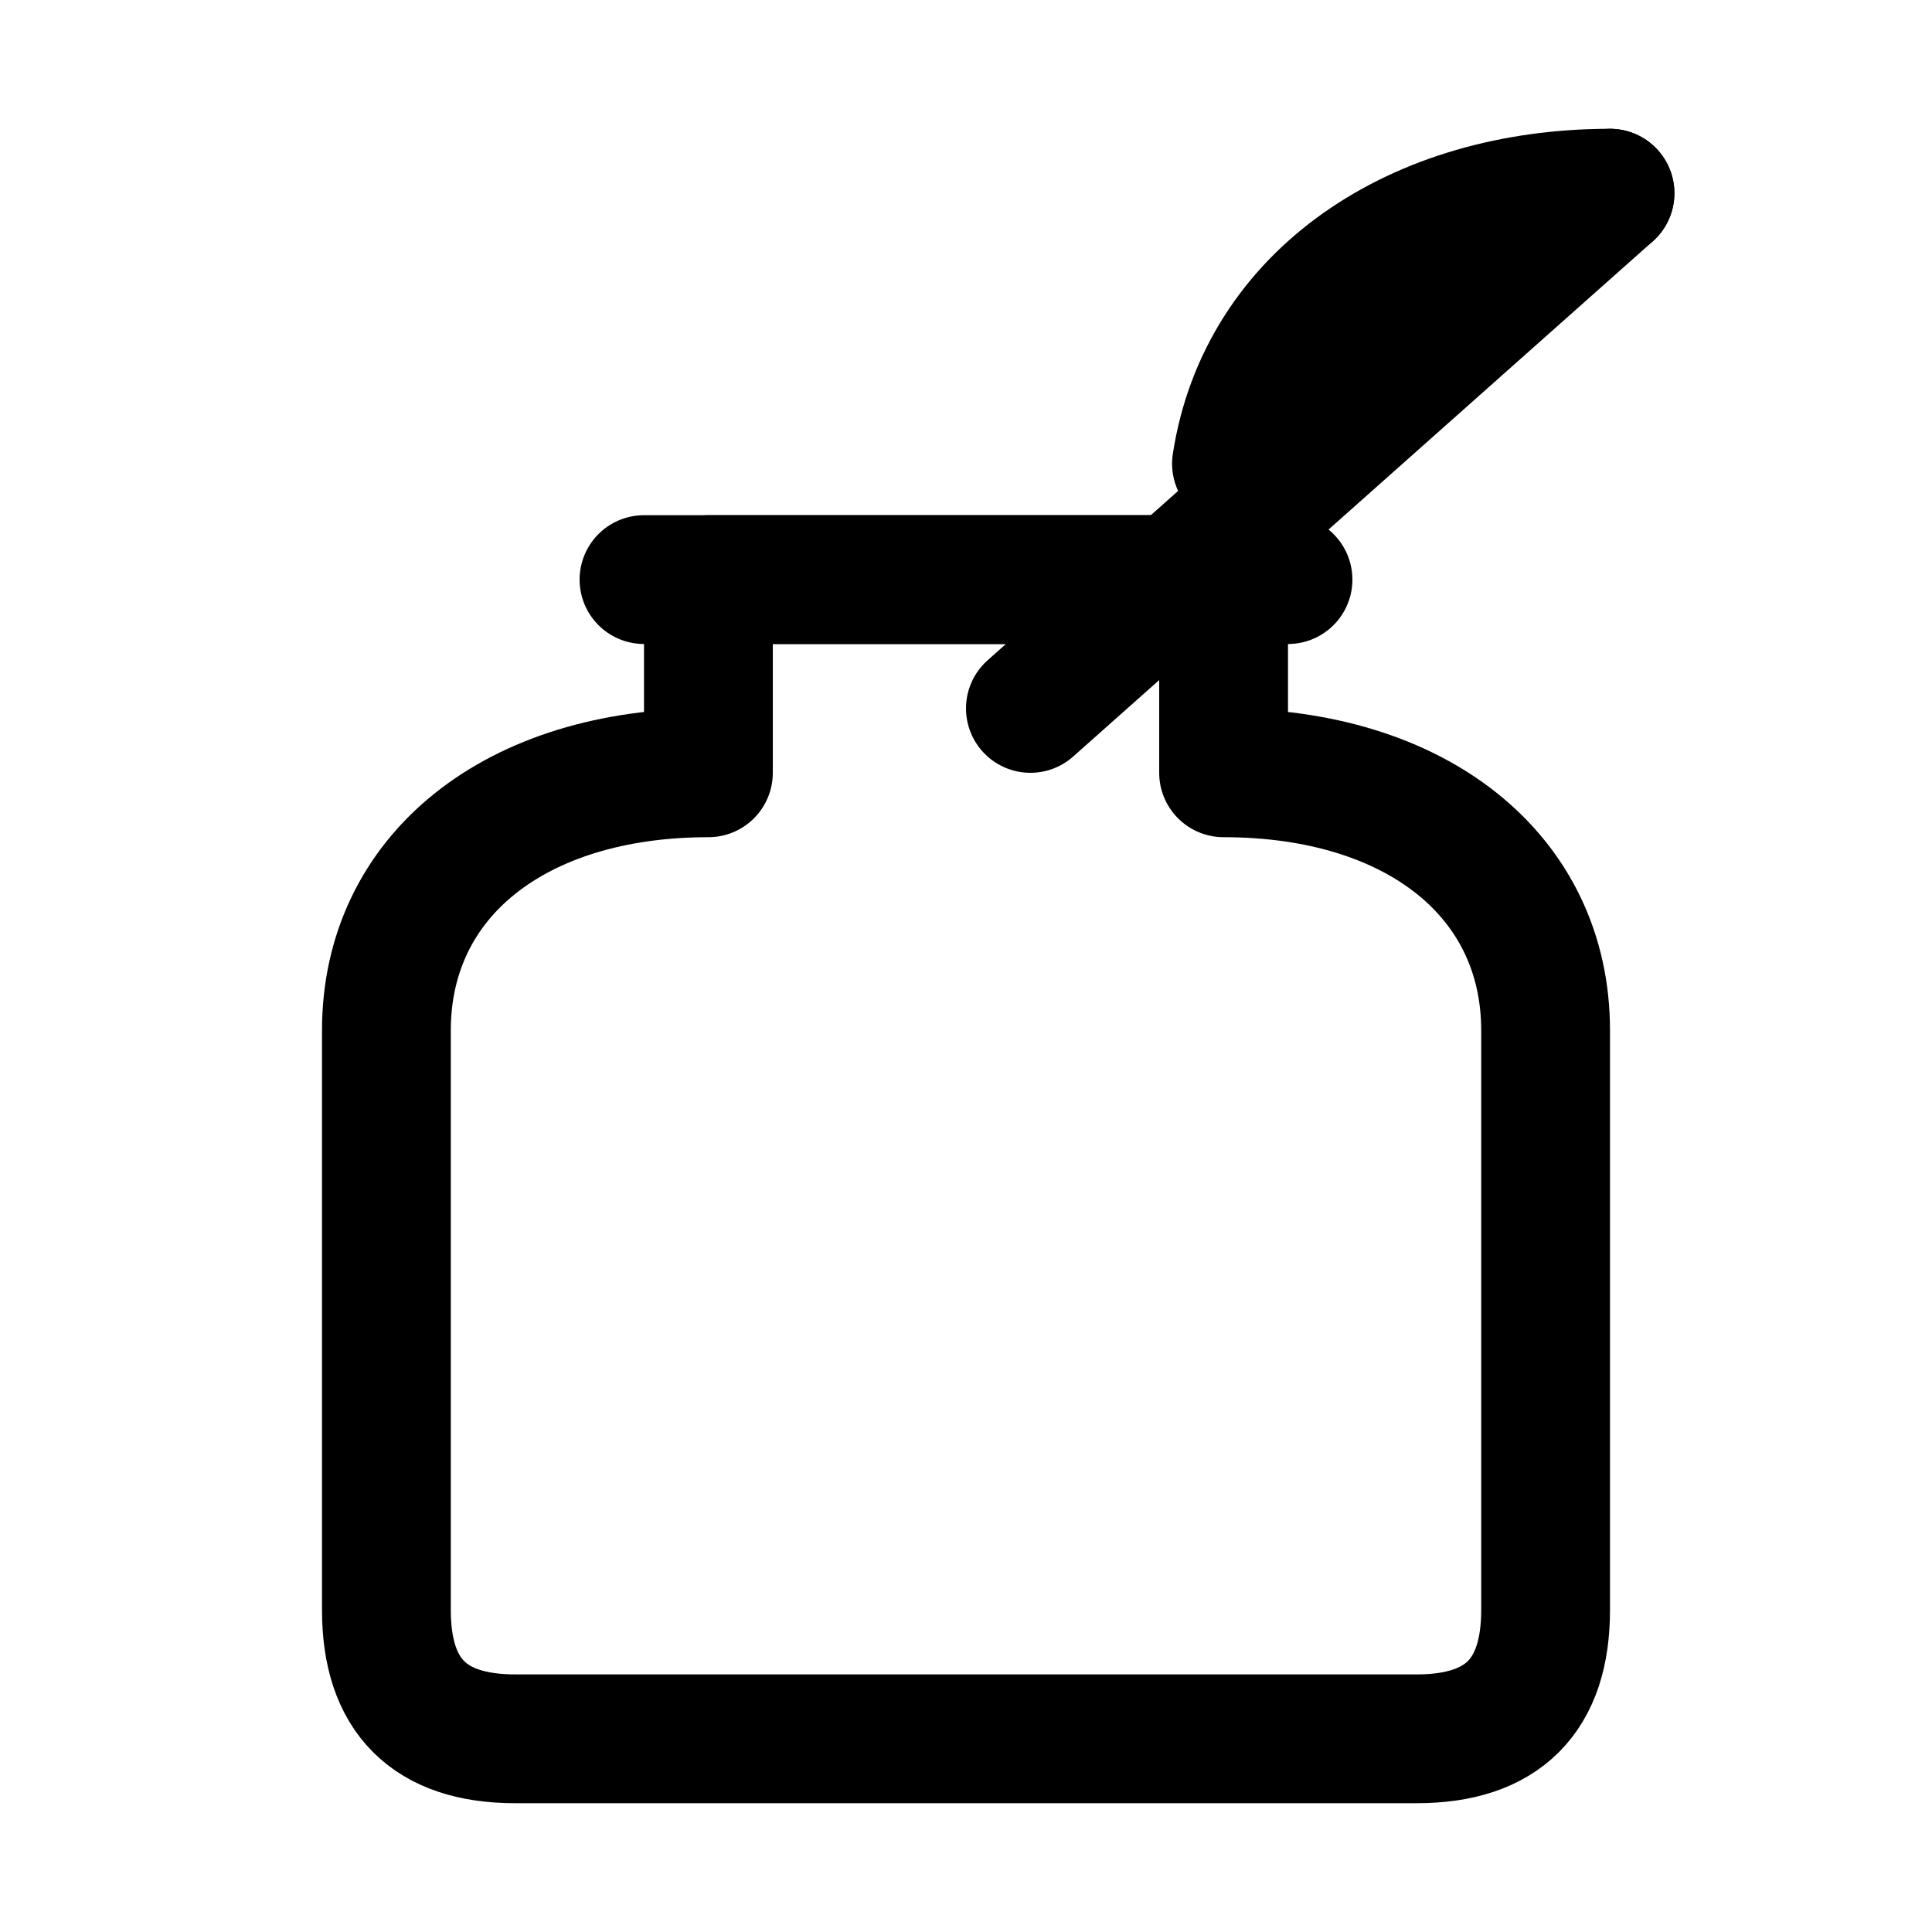
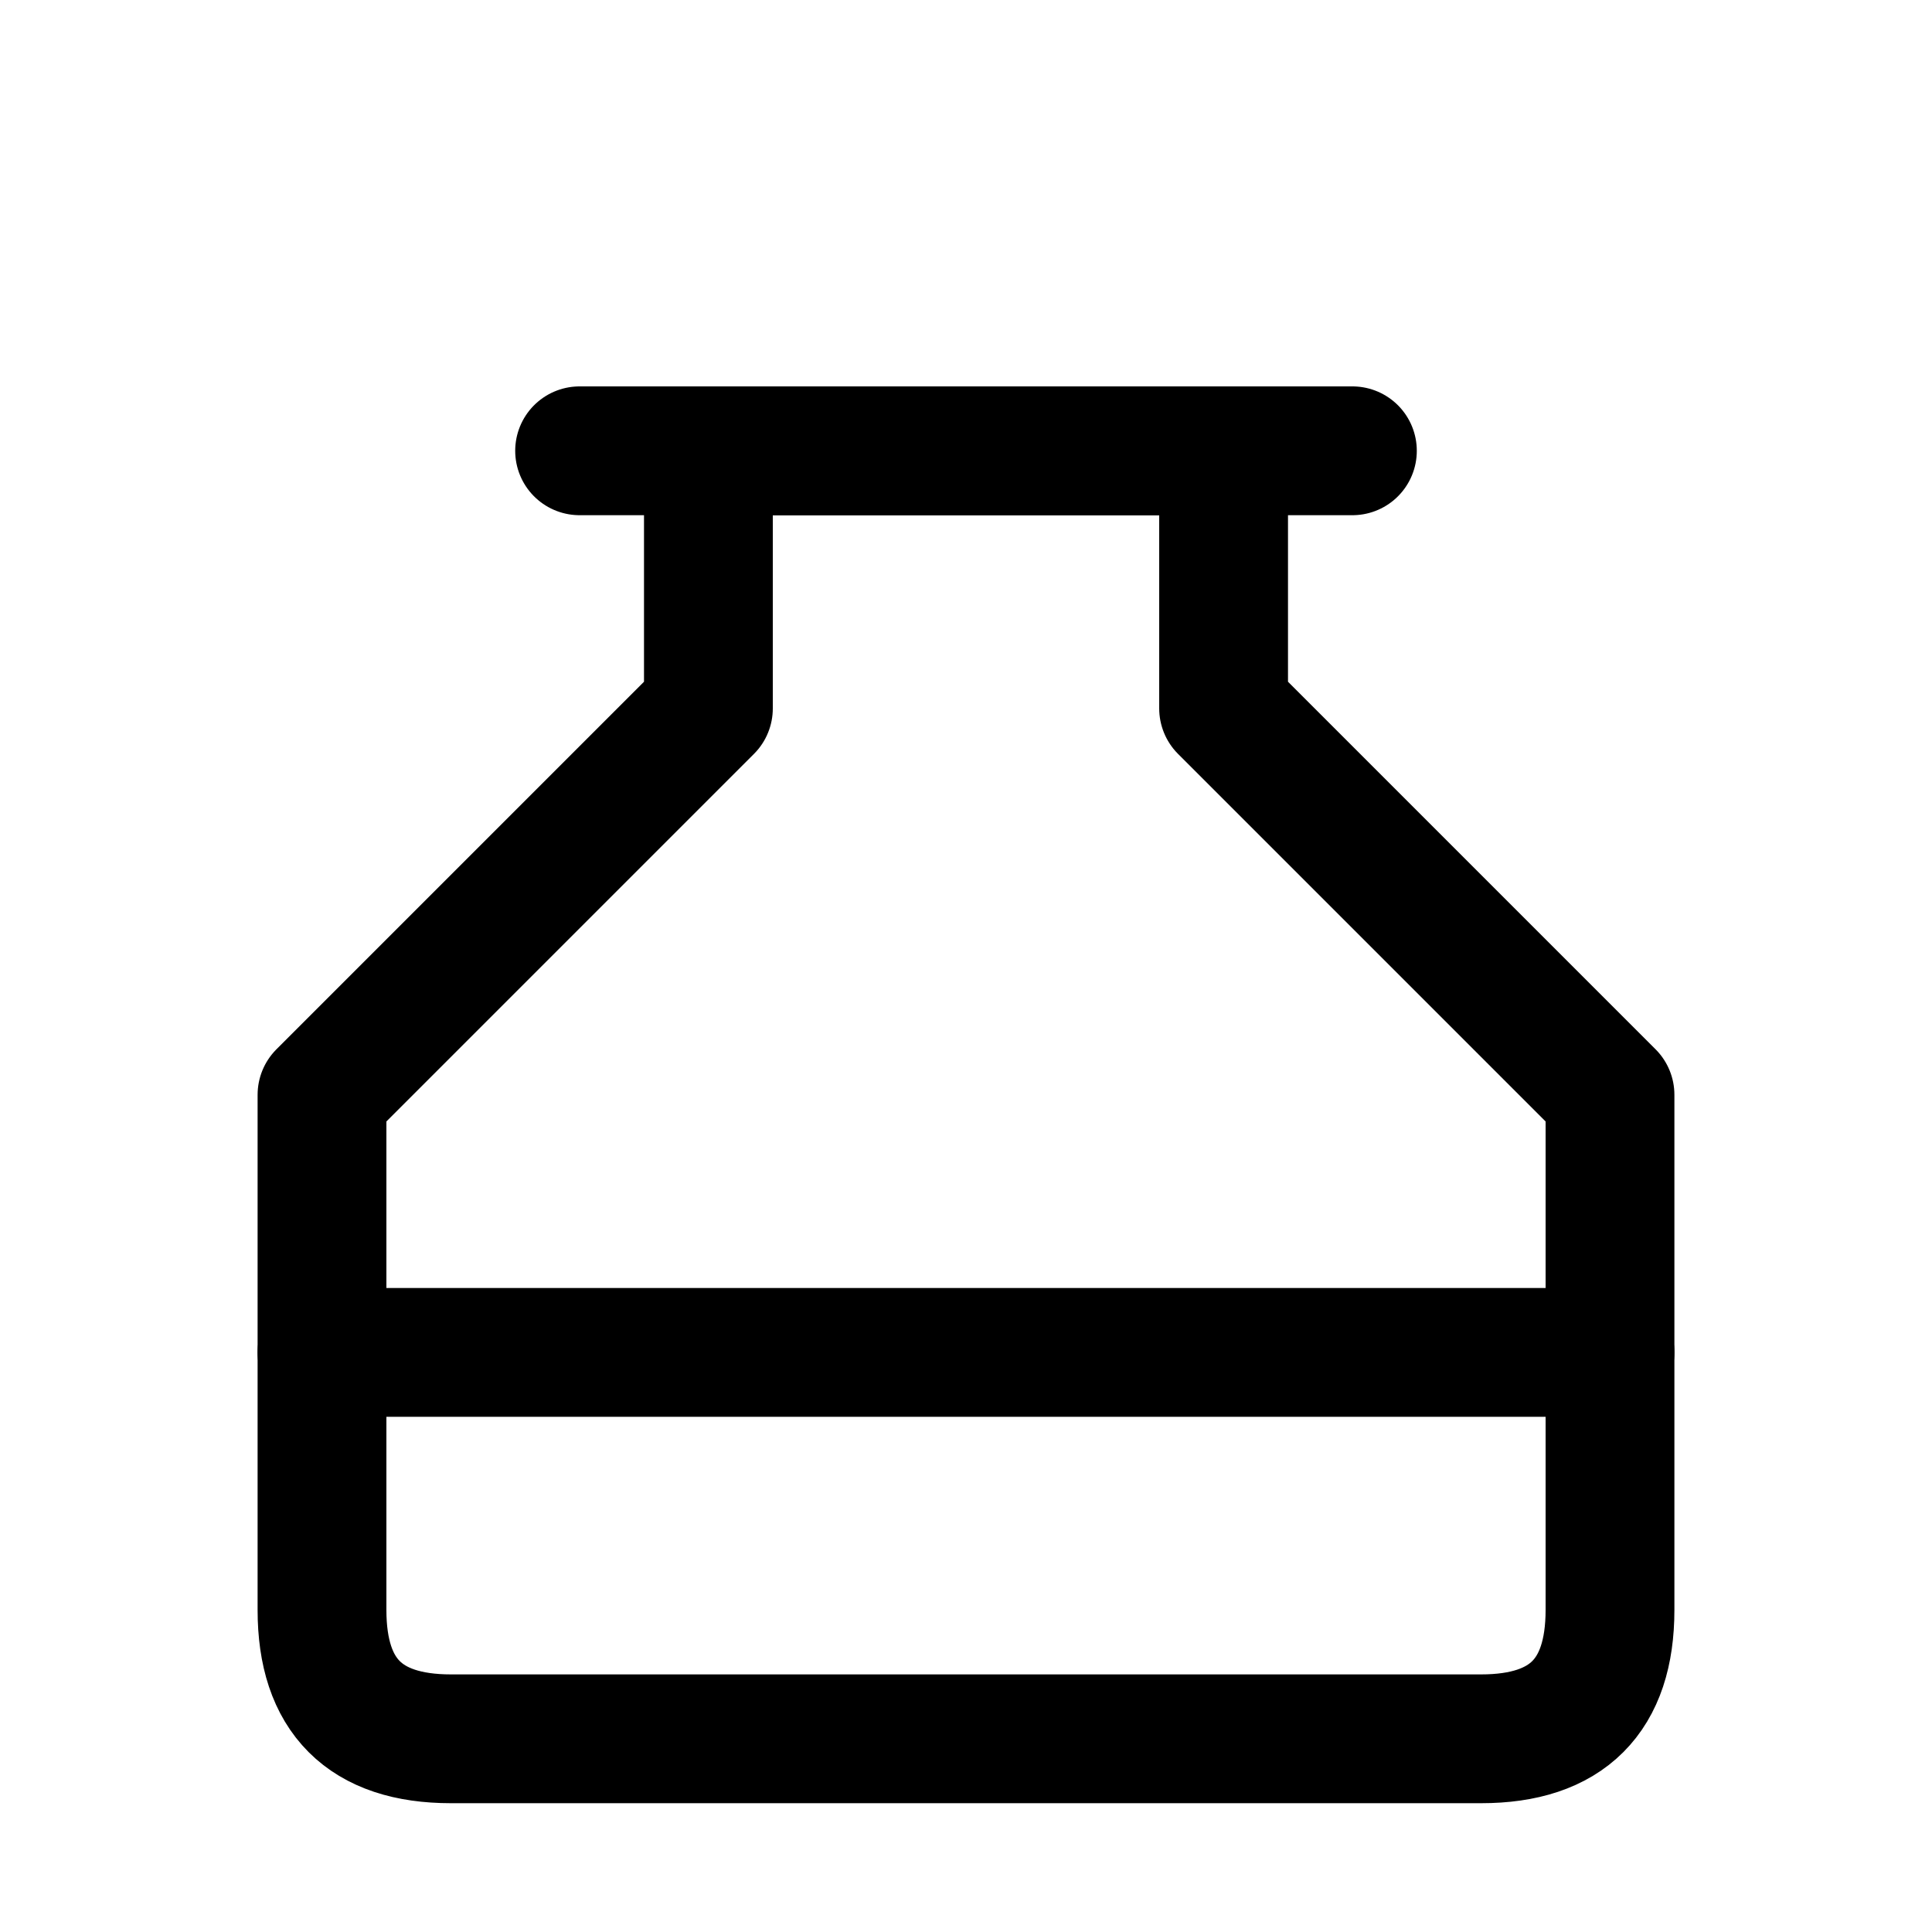
<svg xmlns="http://www.w3.org/2000/svg" width="15" height="15" viewBox="0 0 15 15" fill="none" stroke="currentColor" stroke-width="1" stroke-linecap="round" stroke-linejoin="round">
-   <path d="M7.5 13.5H11Q12 13.5 12 12.5V8C12 6.8 11 6 9.5 6V4.5H5.5V6C4 6 3 6.8 3 8V12.5Q3 13.5 4 13.5H7.5" />
-   <path d="M5 4.5H10" />
-   <path d="M8 5.5L12.5 1.5" />
-   <path d="M12.5 1.5C11 1.5 9.8 2.3 9.6 3.6" />
+   <path d="M7.5 13.5H11.5Q12.5 13.5 12.5 12.5V8.5L9.5 5.5V3.5H5.5V5.5L2.5 8.5V12.5Q2.5 13.5 3.5 13.5H7.5" />
+   <path d="M4.5 3.5H10.5" />
+   <path d="M2.5 10.5H12.5" />
</svg>
